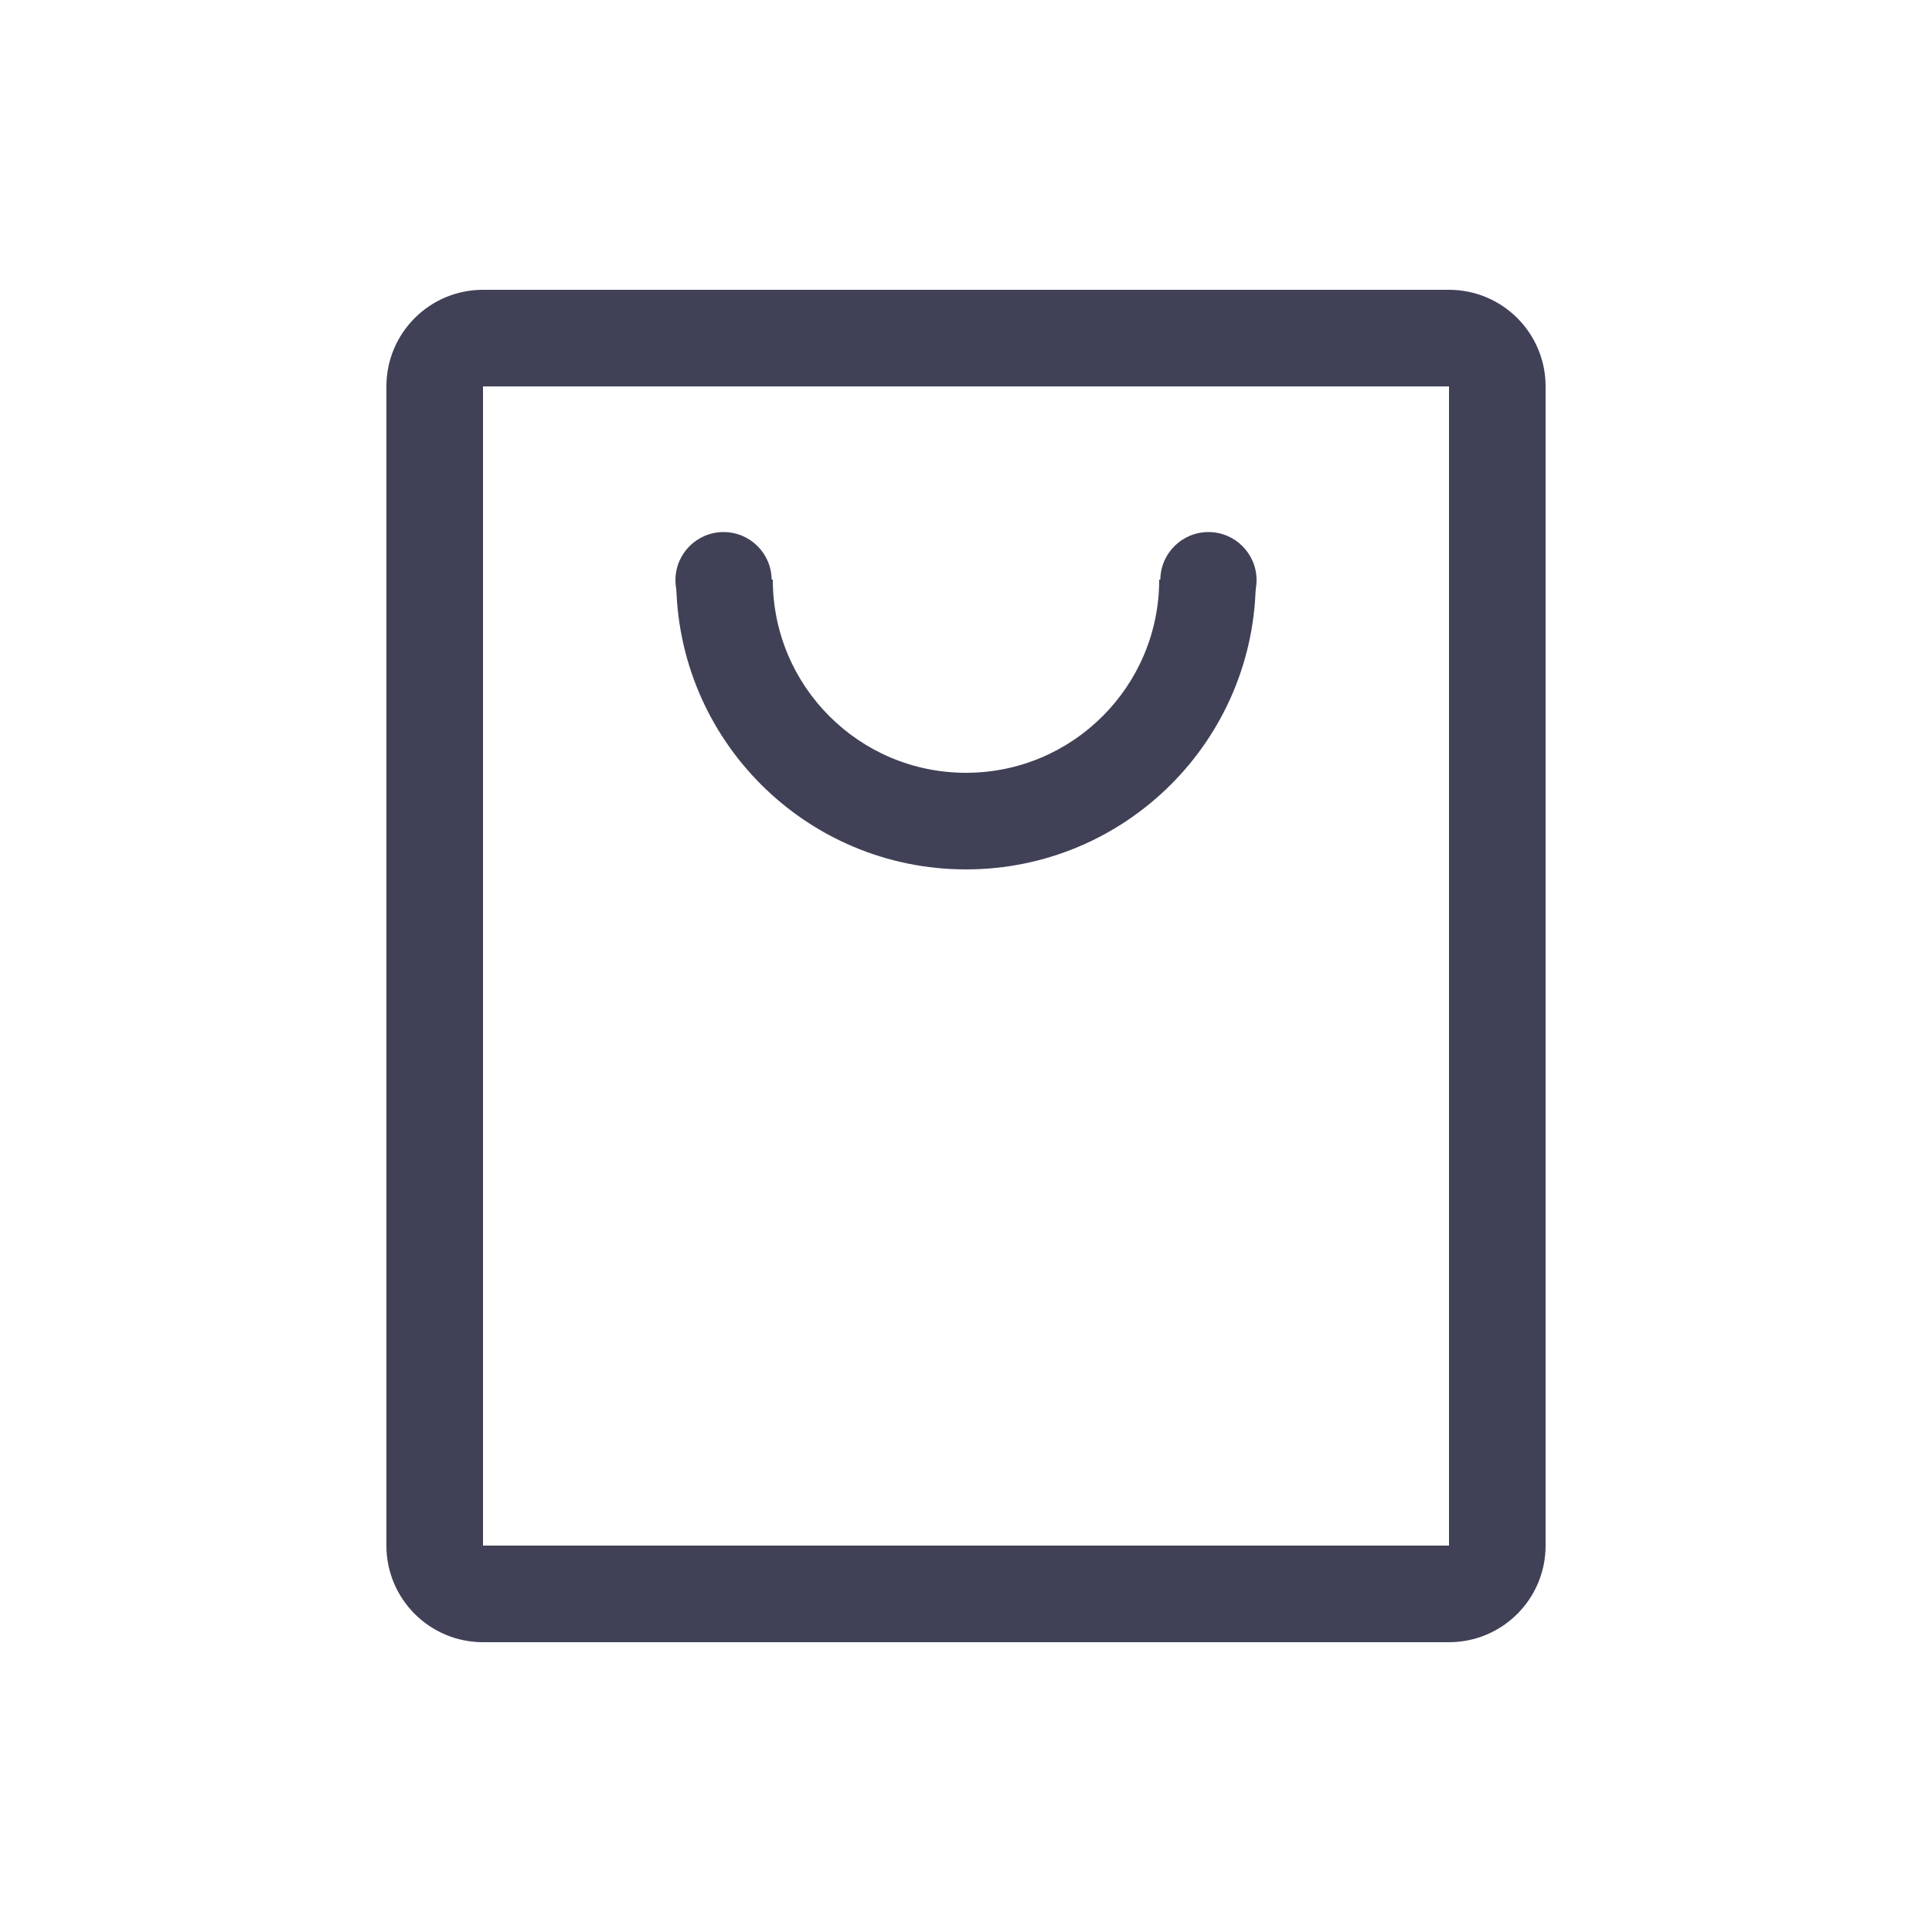
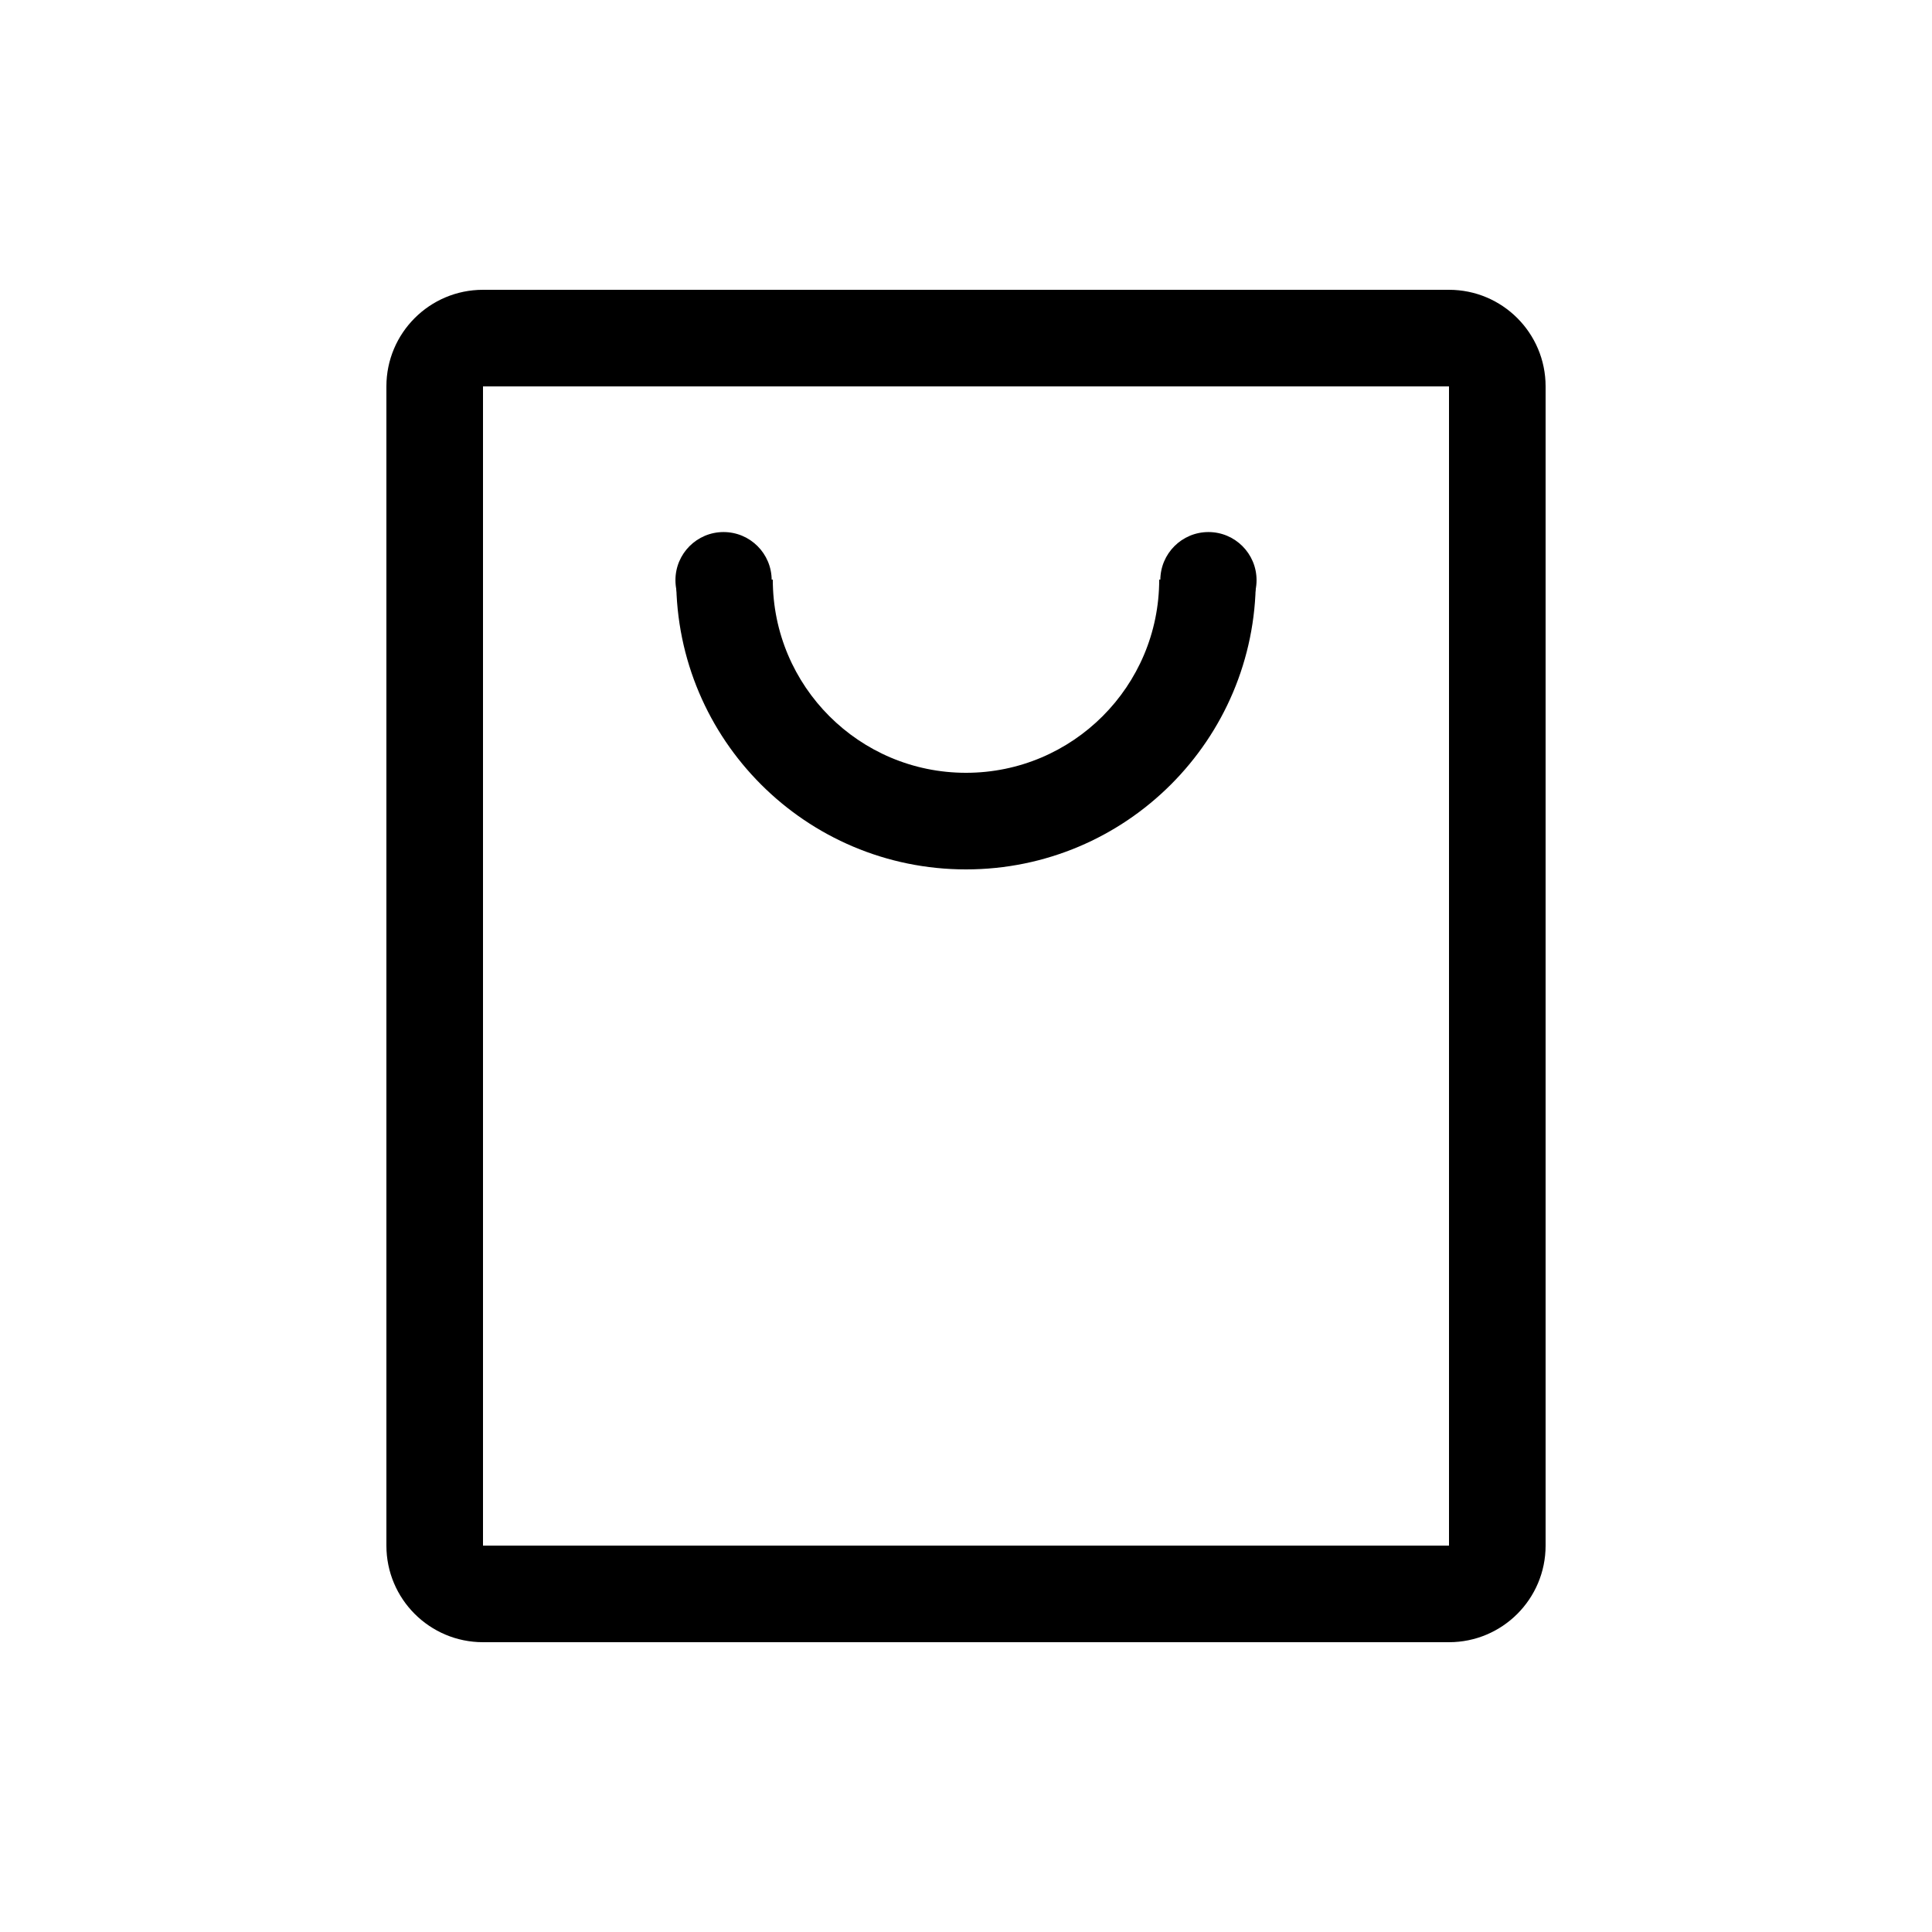
<svg xmlns="http://www.w3.org/2000/svg" width="1024px" height="1024px" viewBox="0 0 1024 1024" version="1.1">
  <g id="顶导航/购物袋设置" stroke="none" stroke-width="1" fill="none" fill-rule="evenodd">
-     <path d="M256,204.8 L256,819.2 L768,819.2 L768,204.8 L256,204.8 Z M256,153.6 L768,153.6 C796.277,153.6 819.2,176.523 819.2,204.8 L819.2,819.2 C819.2,847.477 796.277,870.4 768,870.4 L256,870.4 C227.723,870.4 204.8,847.477 204.8,819.2 L204.8,204.8 C204.8,176.523 227.723,153.6 256,153.6 Z" id="Rectangle" fill="#404157" fill-rule="nonzero" />
-     <path d="M614.4,307.2 L665.6,307.2 C665.6,392.031 596.831,460.8 512,460.8 C427.169,460.8 358.4,392.031 358.4,307.2 L409.6,307.2 C409.6,363.754 455.446,409.6 512,409.6 C568.554,409.6 614.4,363.754 614.4,307.2 Z M614.4,307.2 L665.6,307.2 C665.6,392.031 596.831,460.8 512,460.8 C427.169,460.8 358.4,392.031 358.4,307.2 L409.6,307.2 C409.6,363.754 455.446,409.6 512,409.6 C568.554,409.6 614.4,363.754 614.4,307.2 Z" id="Path" fill="#404157" fill-rule="nonzero" />
-     <circle id="Oval-Copy" fill="#404157" cx="383.5" cy="307.5" r="25.5" />
-     <circle id="Oval-Copy-2" fill="#404157" cx="640.5" cy="307.5" r="25.5" />
+     <path d="M256,204.8 L256,819.2 L768,819.2 L768,204.8 L256,204.8 Z M256,153.6 L768,153.6 C796.277,153.6 819.2,176.523 819.2,204.8 L819.2,819.2 C819.2,847.477 796.277,870.4 768,870.4 L256,870.4 C227.723,870.4 204.8,847.477 204.8,819.2 L204.8,204.8 C204.8,176.523 227.723,153.6 256,153.6 Z" id="Rectangle" fill="currentColor" fill-rule="nonzero" />
+     <path d="M614.4,307.2 L665.6,307.2 C665.6,392.031 596.831,460.8 512,460.8 C427.169,460.8 358.4,392.031 358.4,307.2 L409.6,307.2 C409.6,363.754 455.446,409.6 512,409.6 C568.554,409.6 614.4,363.754 614.4,307.2 Z M614.4,307.2 L665.6,307.2 C665.6,392.031 596.831,460.8 512,460.8 C427.169,460.8 358.4,392.031 358.4,307.2 L409.6,307.2 C409.6,363.754 455.446,409.6 512,409.6 C568.554,409.6 614.4,363.754 614.4,307.2 Z" id="Path" fill="currentColor" fill-rule="nonzero" />
+     <circle id="Oval-Copy" fill="currentColor" cx="383.5" cy="307.5" r="25.5" />
+     <circle id="Oval-Copy-2" fill="currentColor" cx="640.5" cy="307.5" r="25.5" />
  </g>
</svg>
